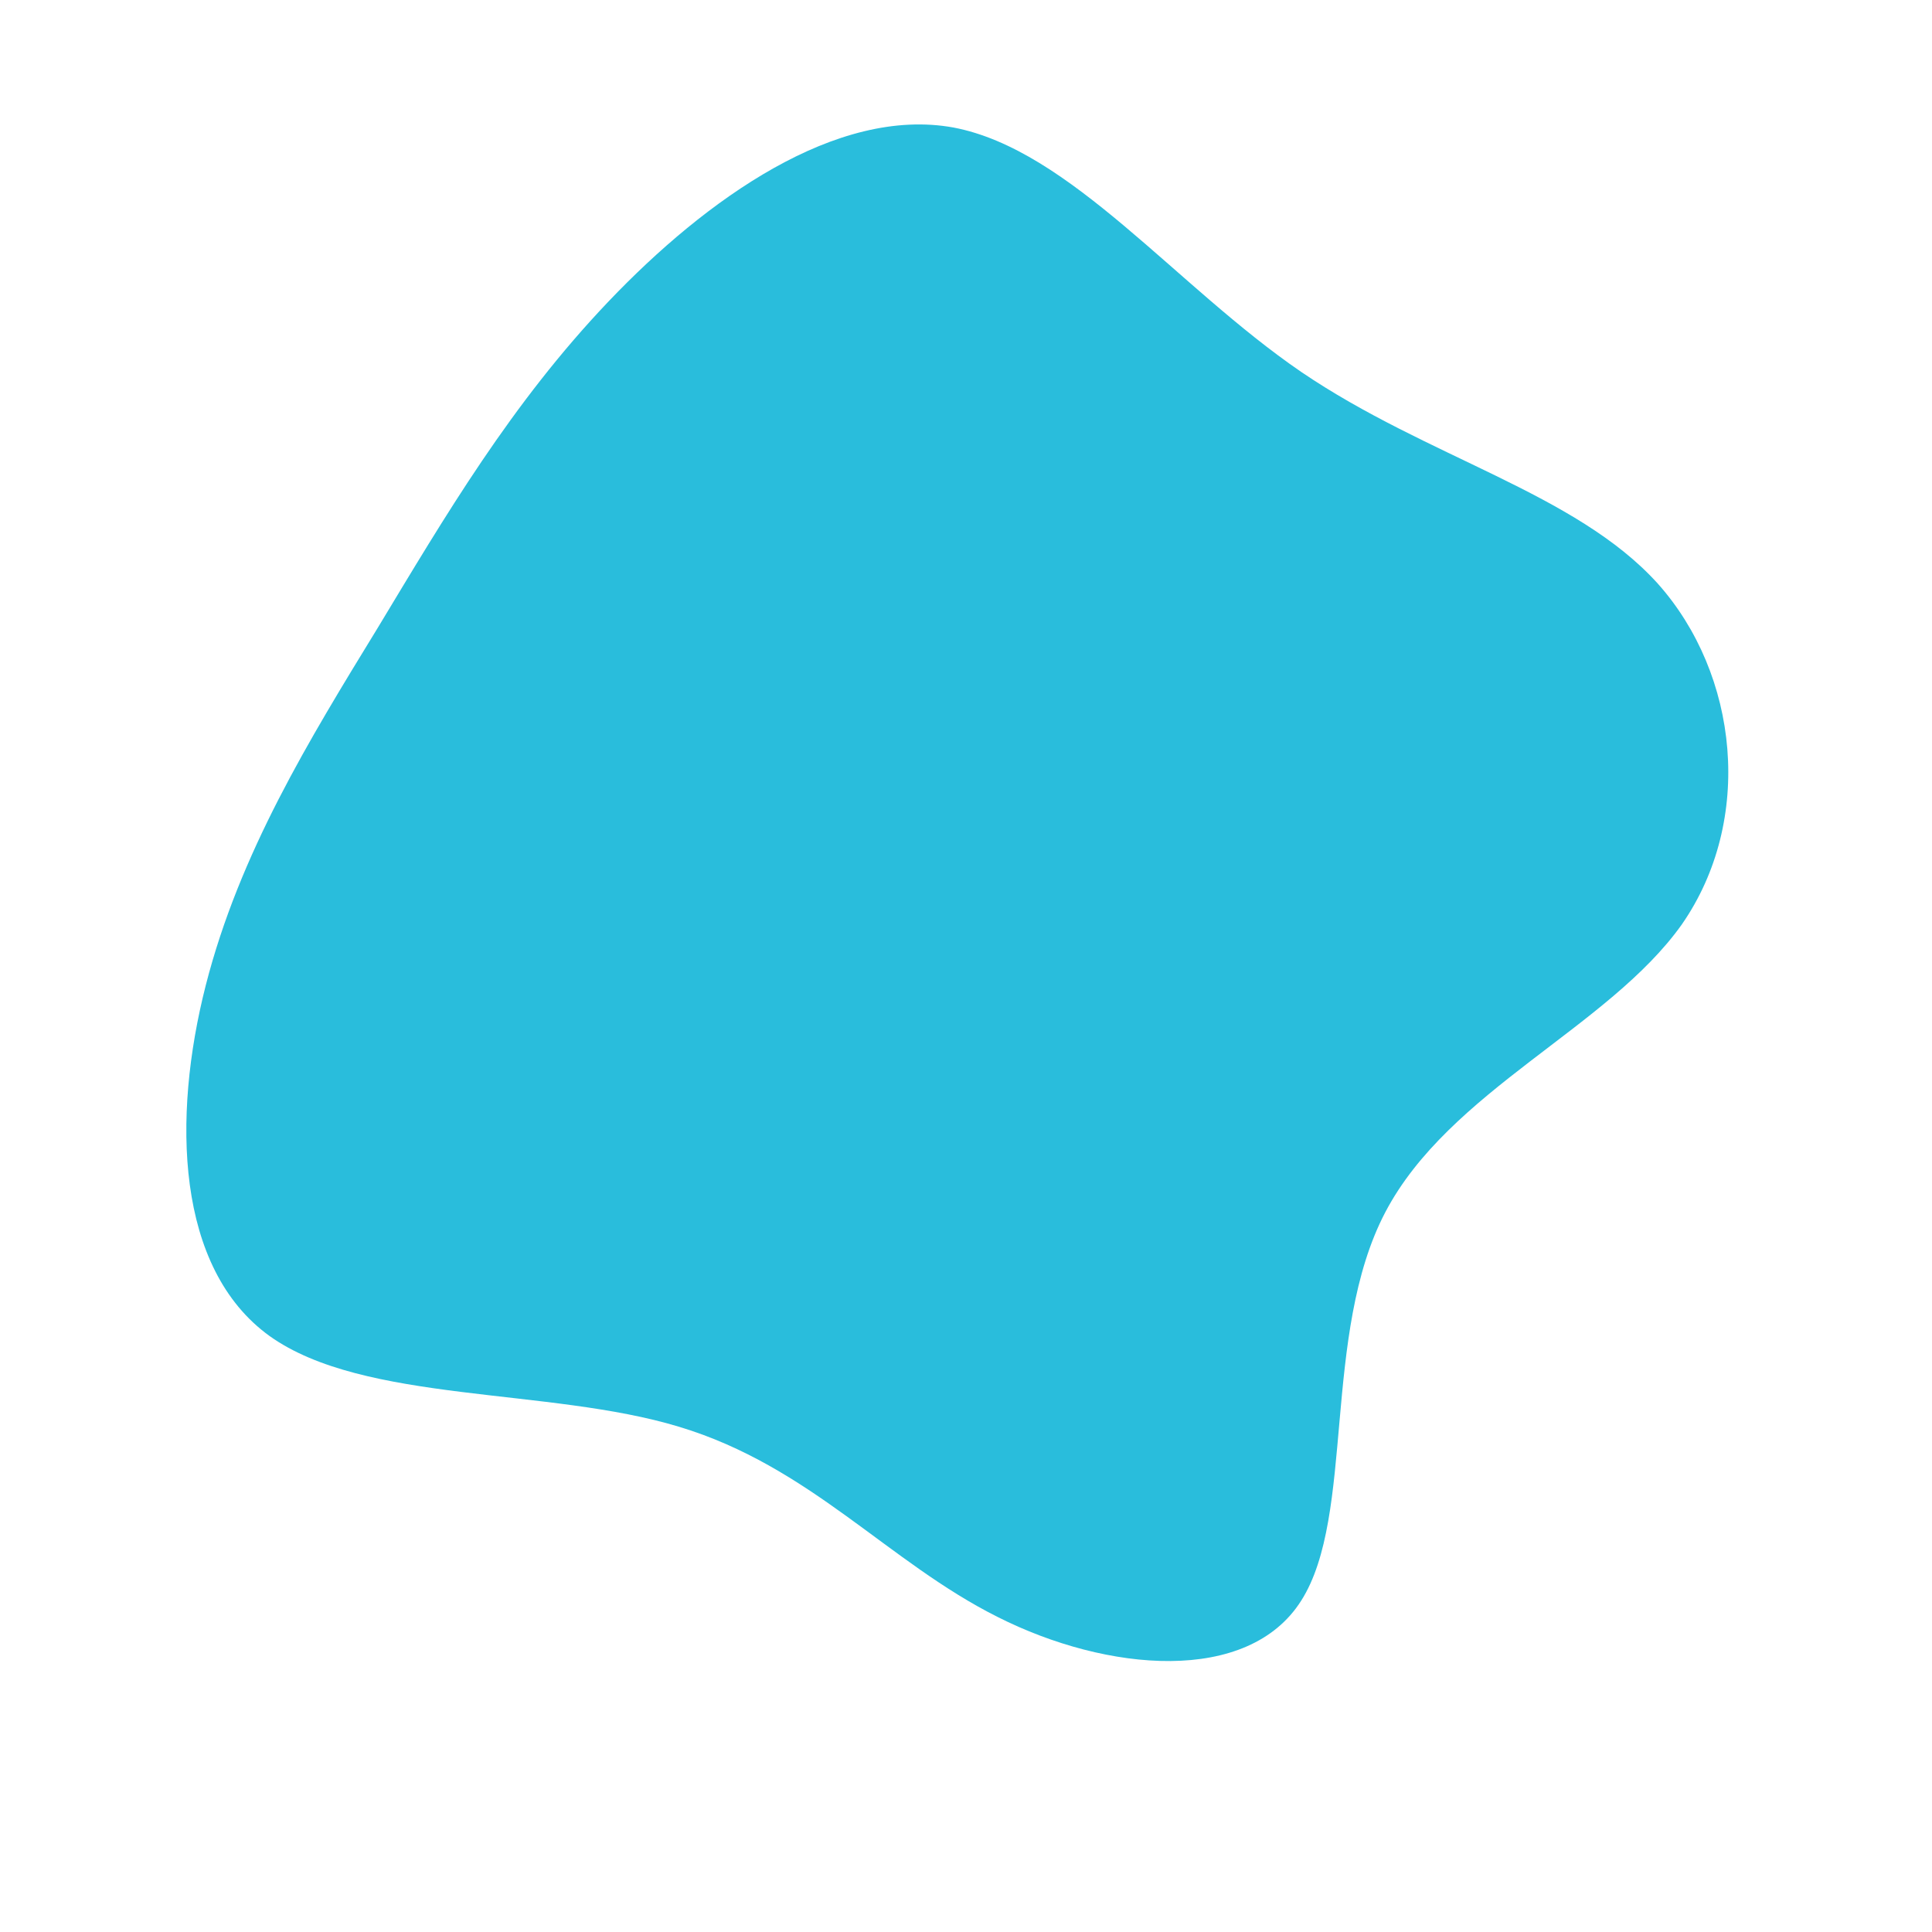
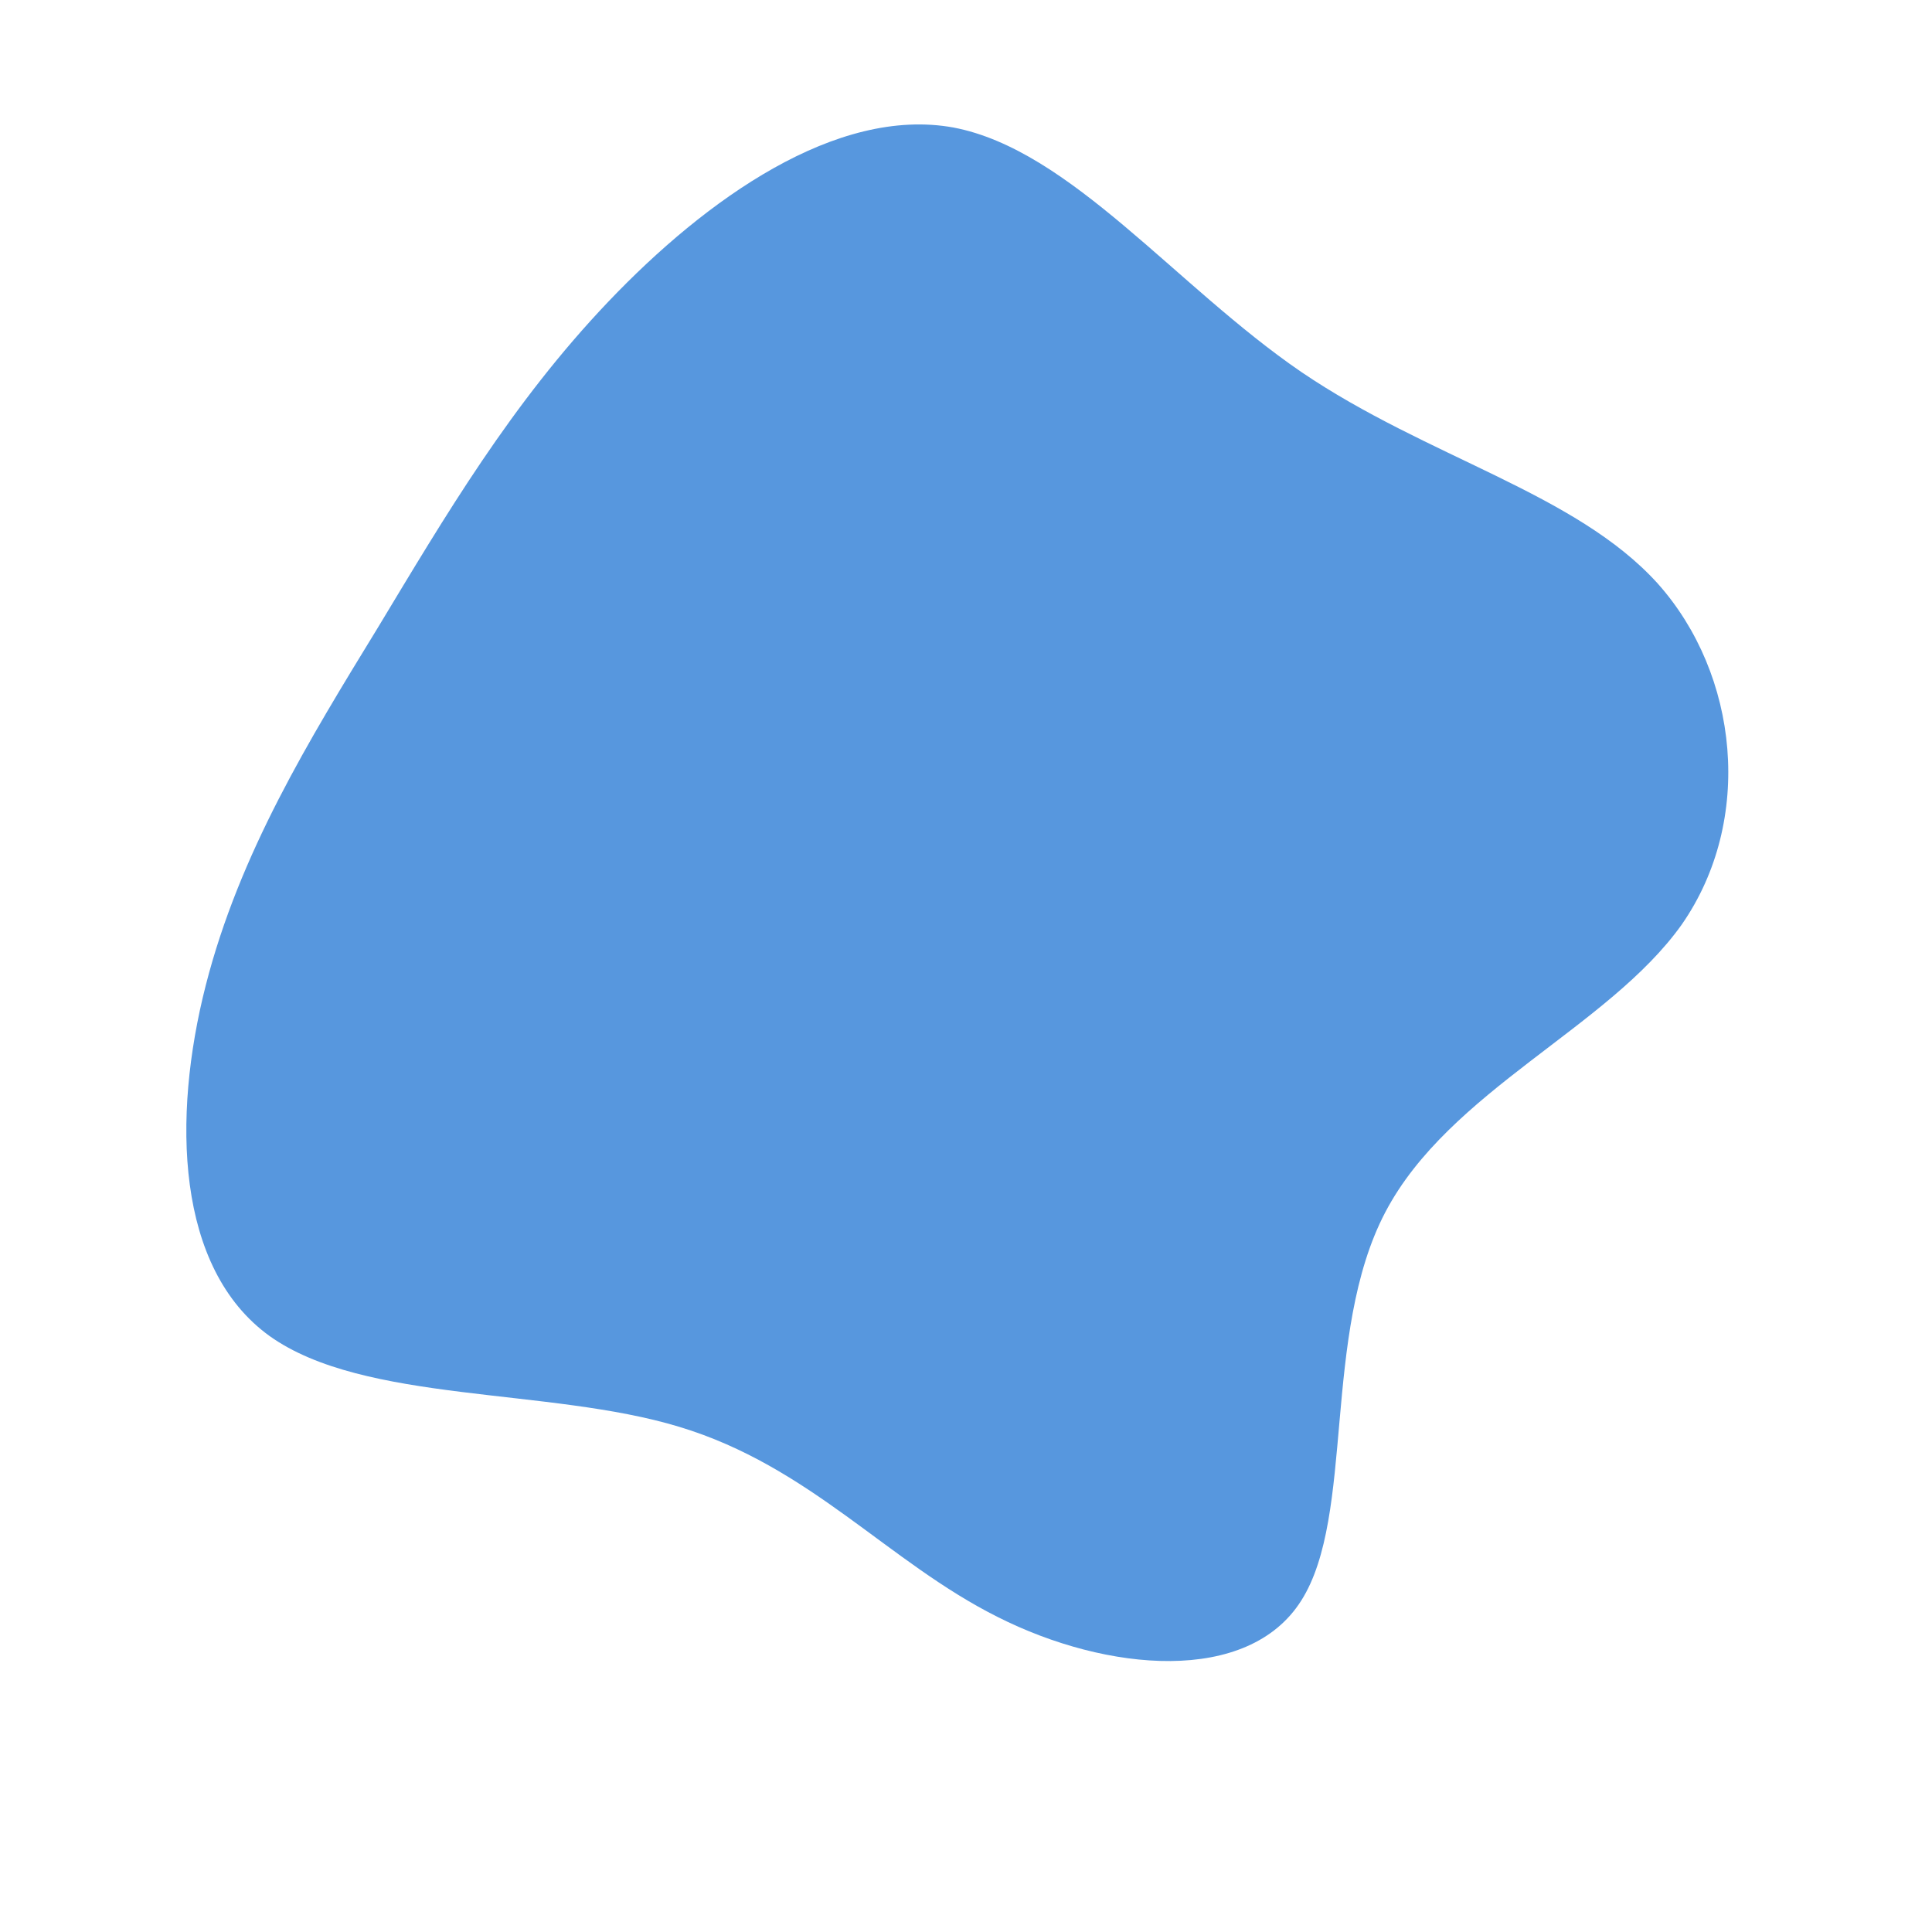
<svg xmlns="http://www.w3.org/2000/svg" viewBox="0 0 200 200">
-   <path fill="#29BDDC" d="M34.7,-61.5C47.8,-52.6,63.1,-49,71.6,-39.6C80,-30.2,81.6,-15.1,74.1,-4.3C66.5,6.4,50,12.9,43.4,25.5C36.8,38.1,40.3,56.9,34.7,65.7C29.2,74.4,14.6,73.1,3.3,67.4C-8.1,61.7,-16.1,51.8,-29.7,47.7C-43.2,43.6,-62.3,45.3,-72.1,38.3C-81.8,31.3,-82.2,15.7,-78.7,2C-75.2,-11.7,-68,-23.4,-60.9,-35C-53.9,-46.6,-47.1,-58.2,-37,-68.8C-26.9,-79.4,-13.4,-89,-1.3,-86.8C10.8,-84.5,21.7,-70.4,34.7,-61.5Z" transform="translate(100 100)" />
+   <path fill="#5797de" d="M34.7,-61.5C47.8,-52.6,63.1,-49,71.6,-39.6C80,-30.2,81.6,-15.1,74.1,-4.3C66.5,6.4,50,12.9,43.4,25.5C36.8,38.1,40.3,56.9,34.7,65.7C29.2,74.4,14.6,73.1,3.3,67.4C-8.1,61.7,-16.1,51.8,-29.7,47.7C-43.2,43.6,-62.3,45.3,-72.1,38.3C-81.8,31.3,-82.2,15.7,-78.7,2C-75.2,-11.7,-68,-23.4,-60.9,-35C-53.9,-46.6,-47.1,-58.2,-37,-68.8C-26.9,-79.4,-13.4,-89,-1.3,-86.8C10.8,-84.5,21.7,-70.4,34.7,-61.5Z" transform="translate(100 100)" />
</svg>
